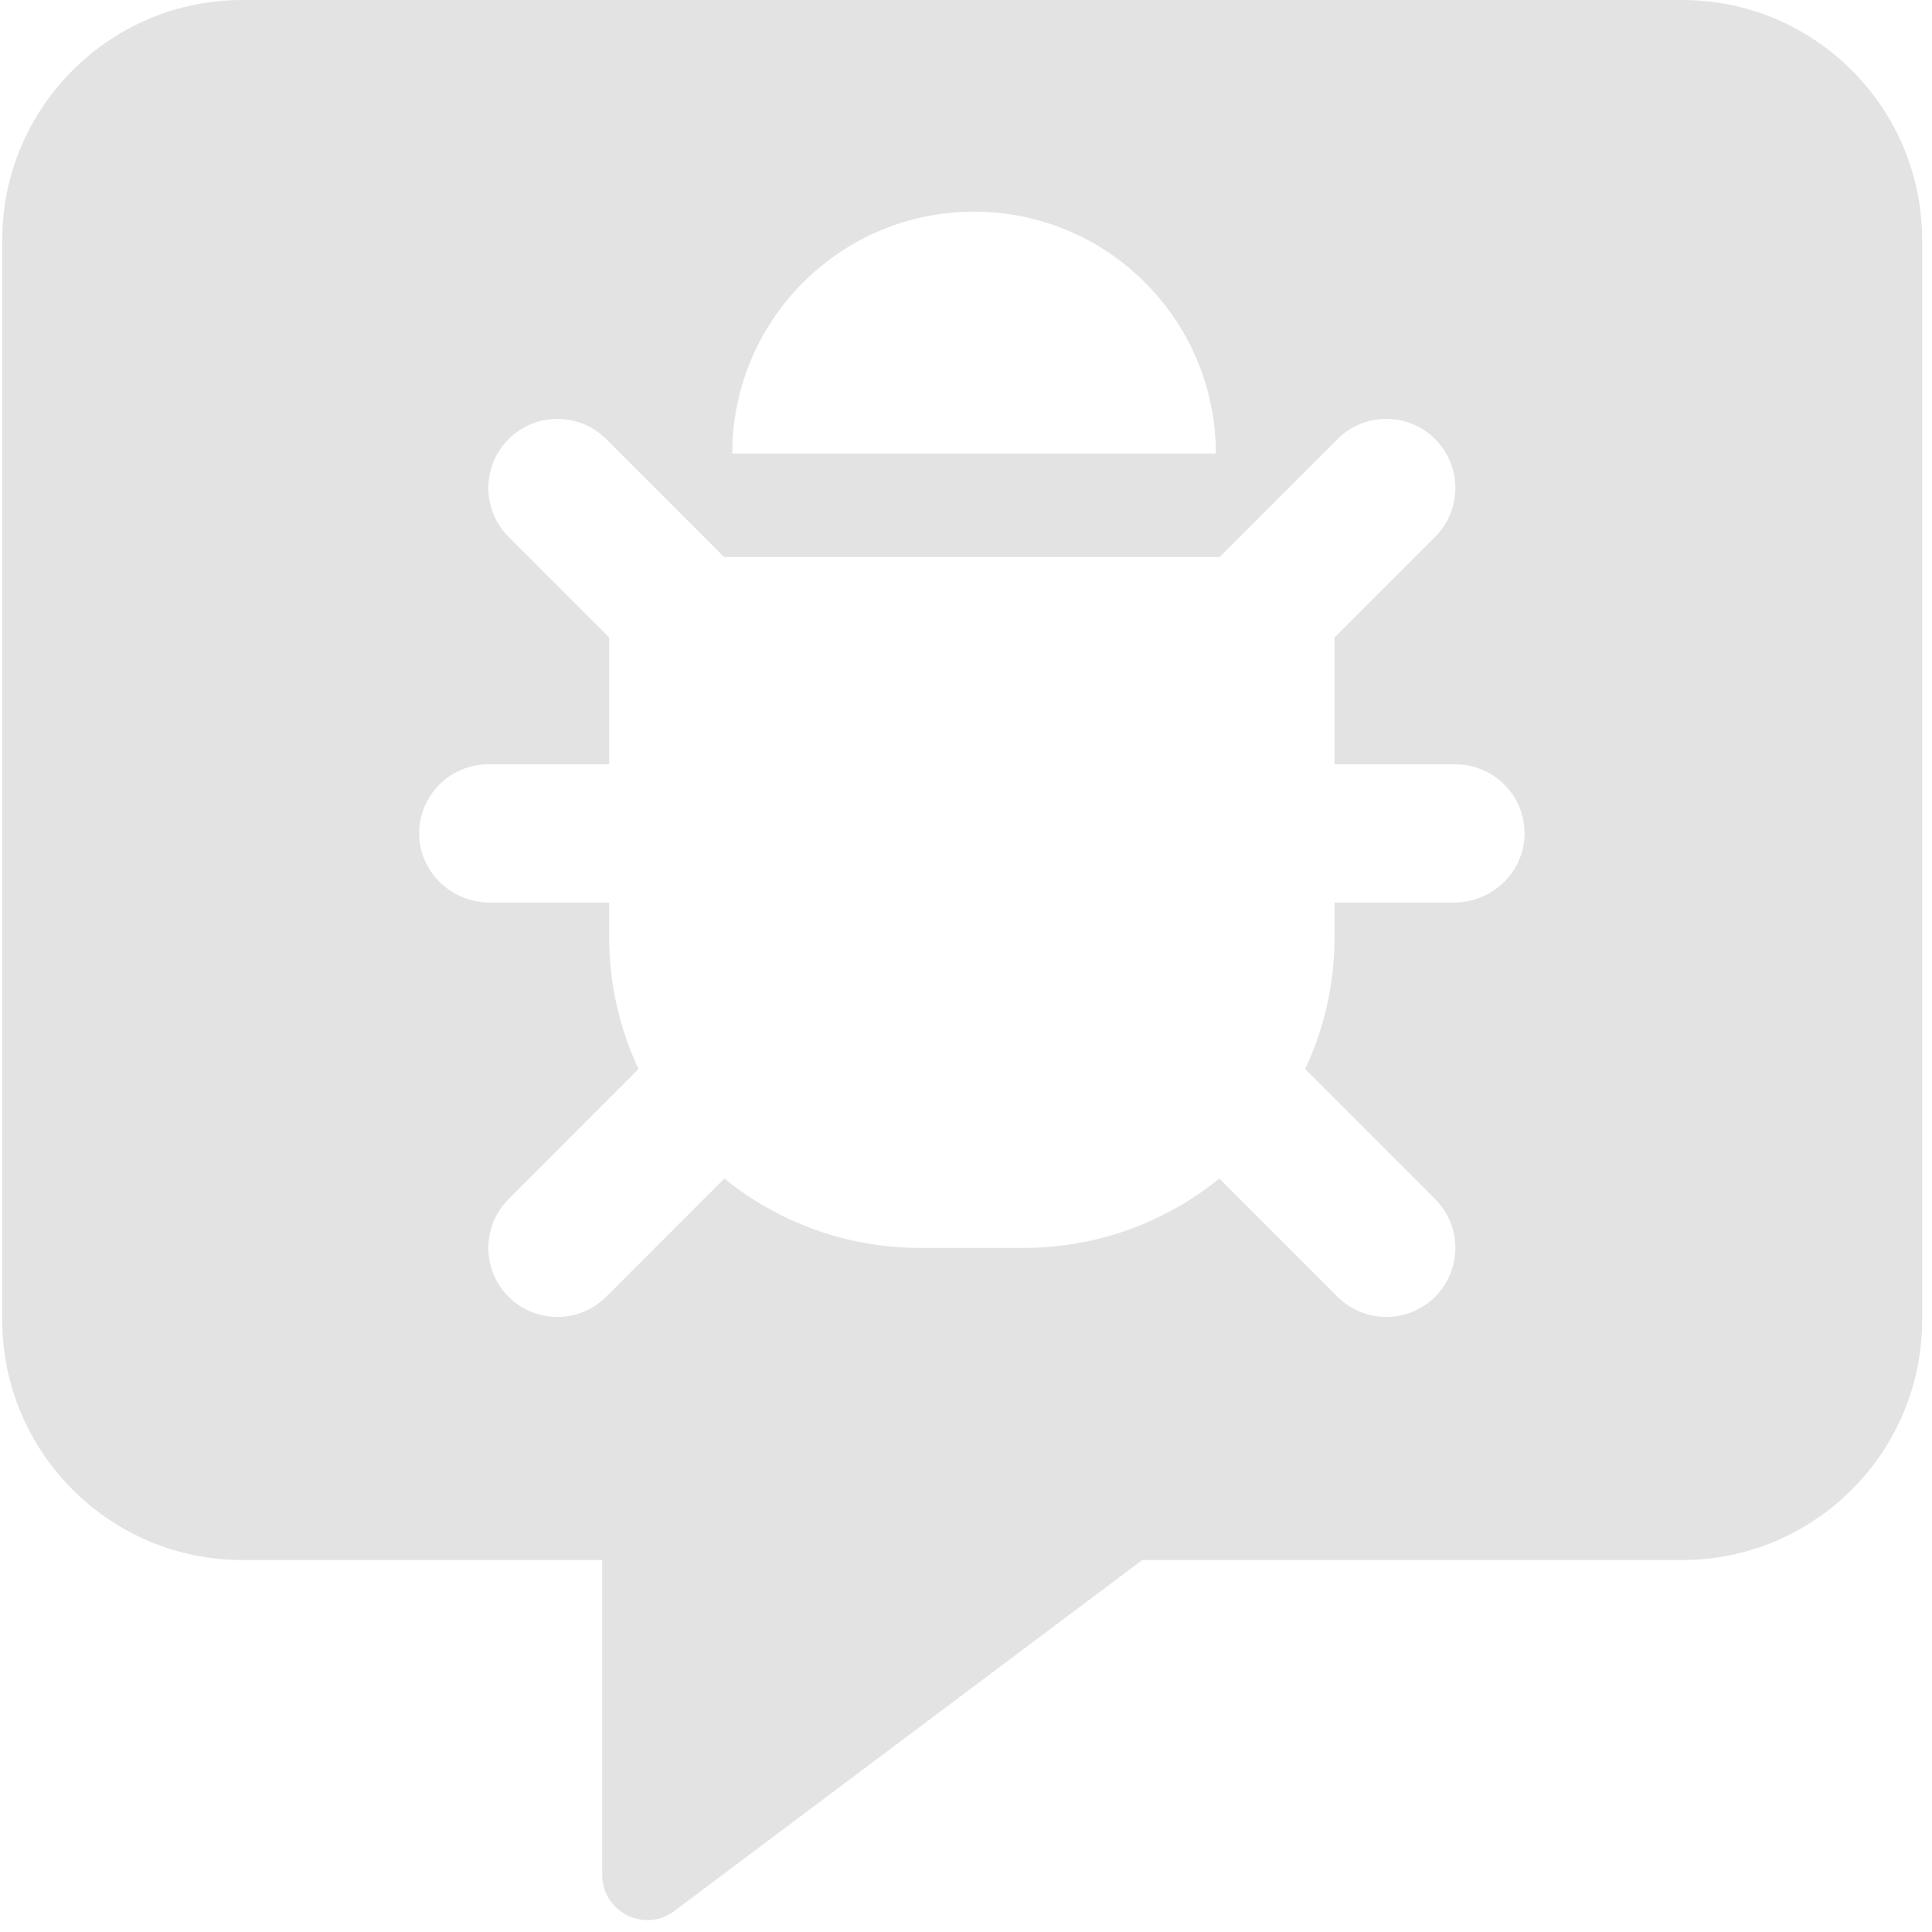
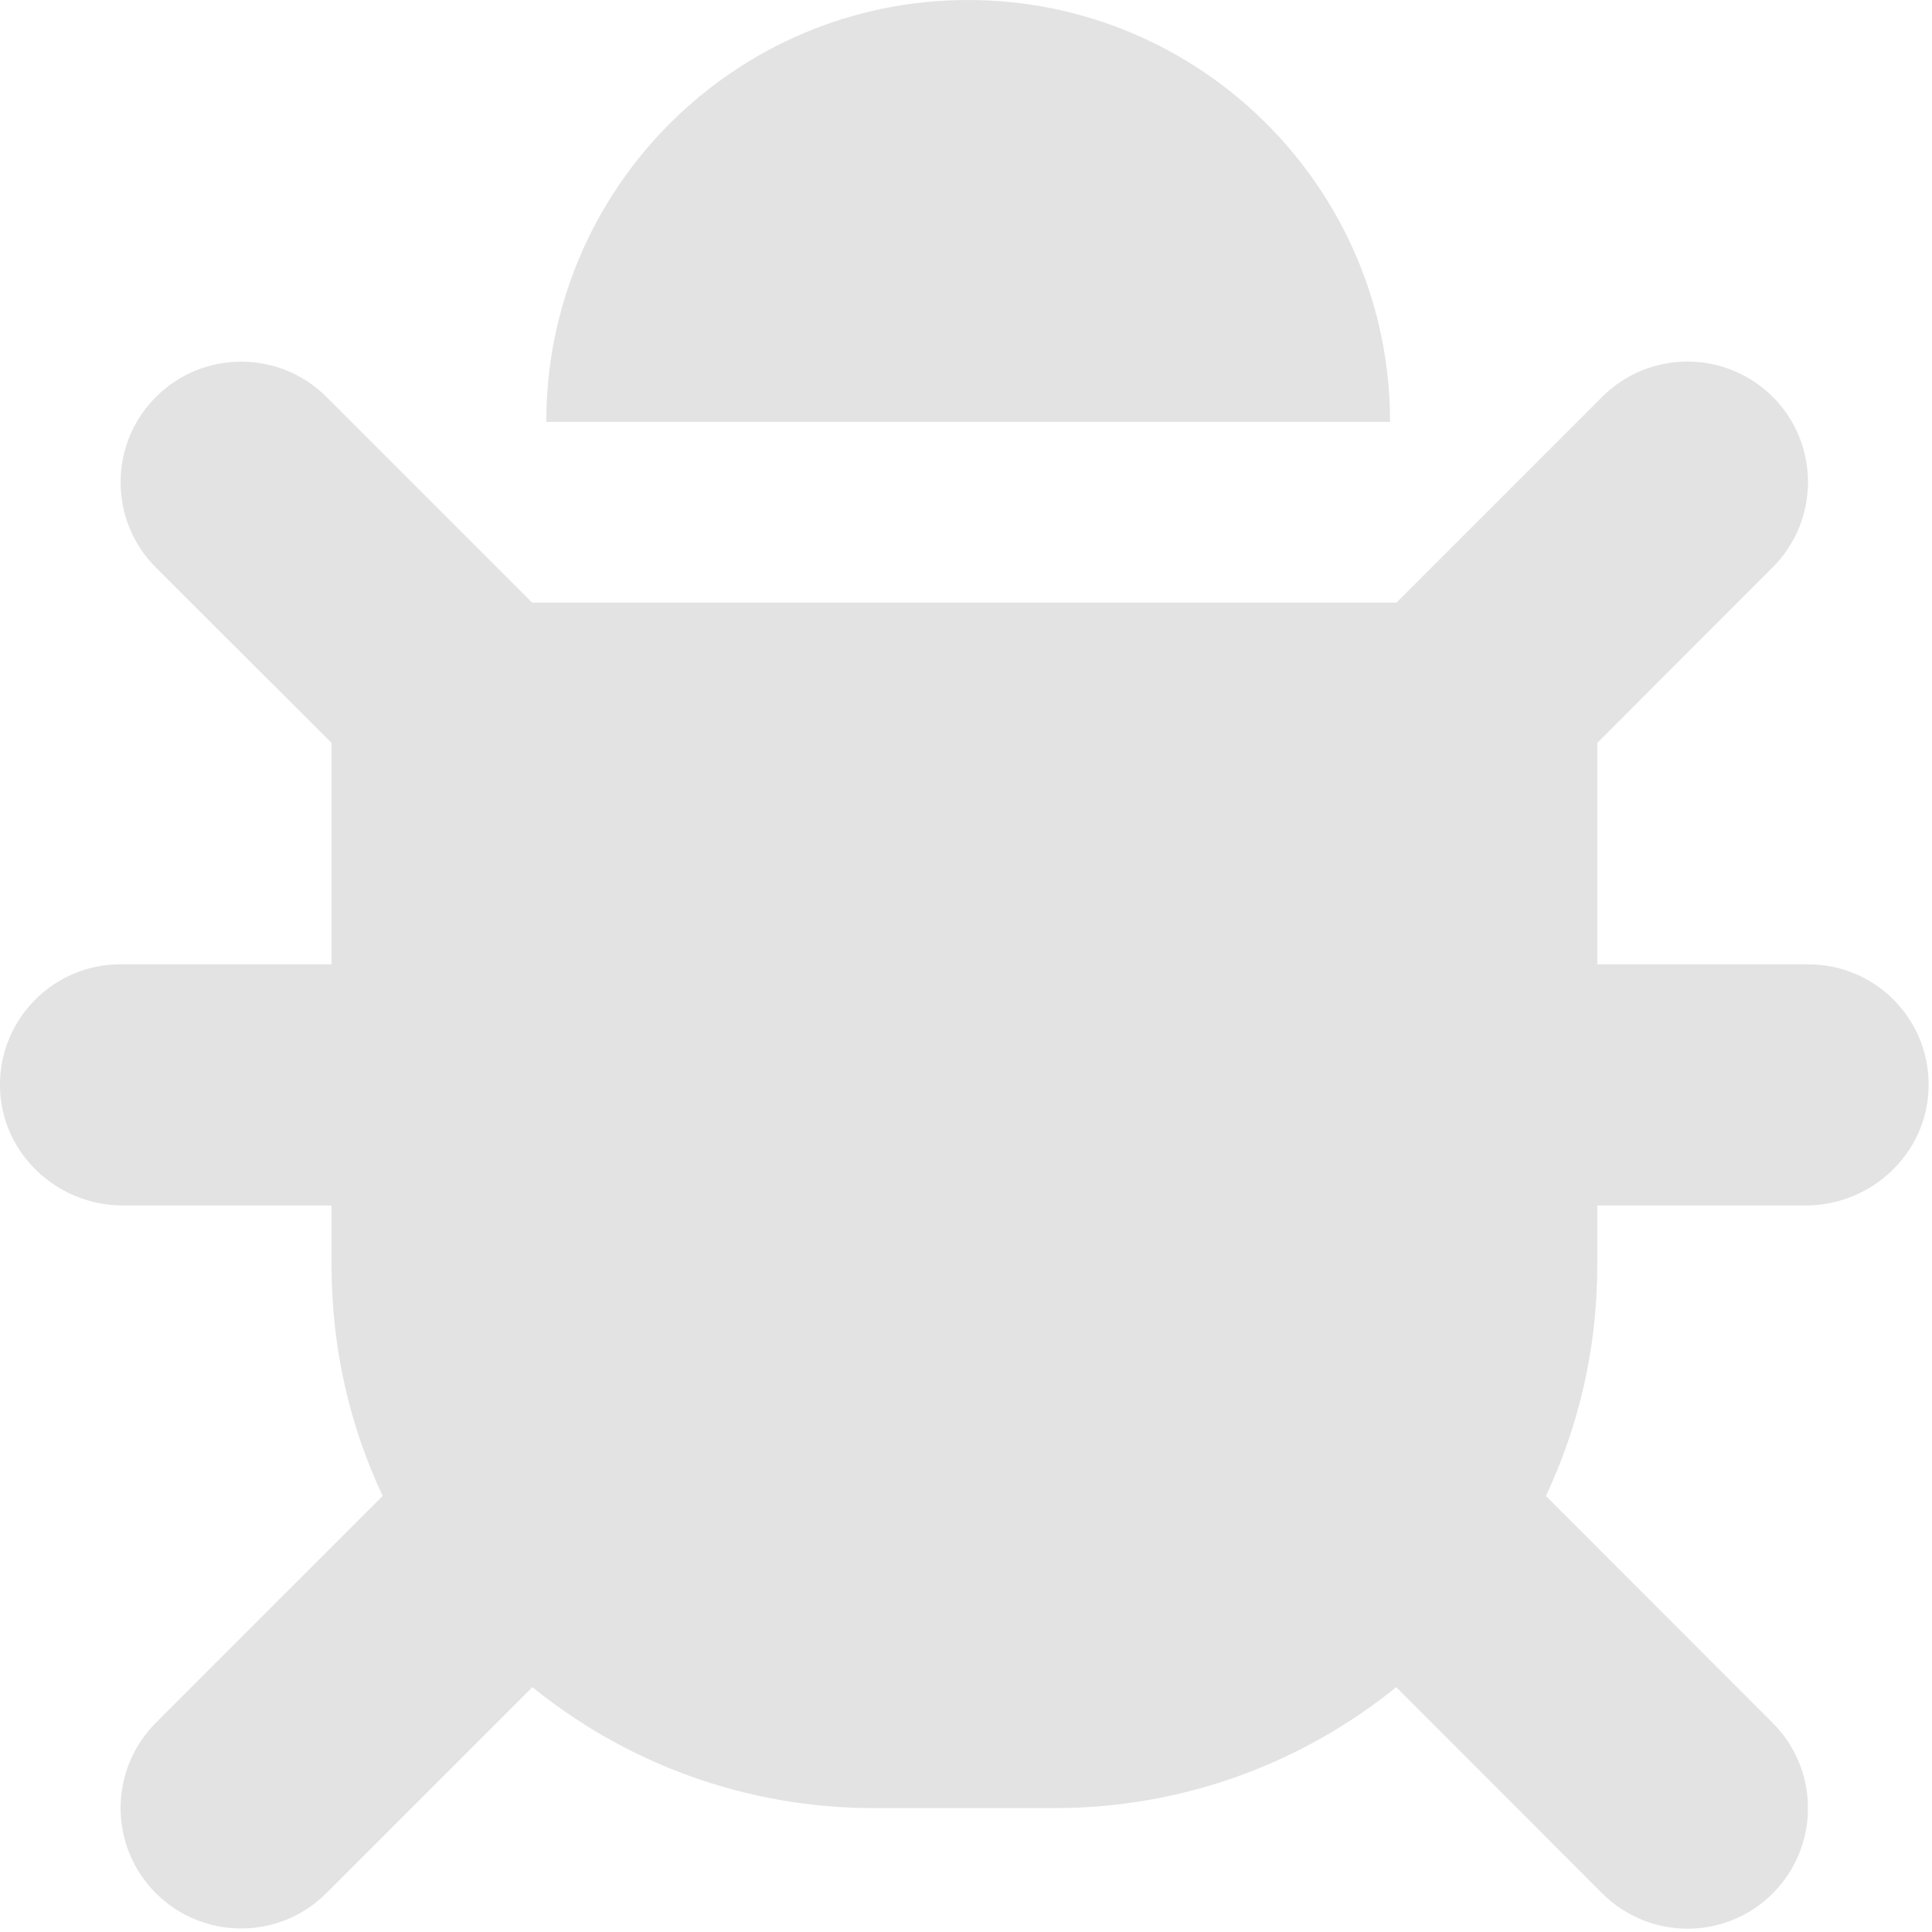
<svg xmlns="http://www.w3.org/2000/svg" width="32" height="32" viewBox="0 0 8.467 8.467" version="1.1" id="svg8">
  <defs id="defs2">
    <style id="style1399">.cls-1{fill:#e3e3e3;}</style>
    <style id="style1399-1">.cls-1{fill:#e3e3e3;}</style>
    <style id="style1399-5">.cls-1{fill:#e3e3e3;}</style>
    <style id="style1399-8">.cls-1{fill:#e3e3e3;}</style>
    <style id="style1399-7">.cls-1{fill:#e3e3e3;}</style>
    <style id="style1399-1-5">.cls-1{fill:#e3e3e3;}</style>
    <style id="style1399-5-6">.cls-1{fill:#e3e3e3;}</style>
    <style id="style1399-8-9">.cls-1{fill:#e3e3e3;}</style>
  </defs>
-   <path style="fill:#e3e3e3;fill-opacity:1;stroke-width:0.062" d="M 4.012 0 C 1.819 0 0.037 1.782 0.037 3.975 L 0.037 21.863 C 0.037 24.056 1.819 25.84 4.012 25.84 L 9.975 25.84 L 9.975 31.057 C 9.975 31.665 10.669 32.02 11.16 31.66 L 18.92 25.84 L 27.863 25.84 C 30.056 25.84 31.838 24.056 31.838 21.863 L 31.838 3.975 C 31.838 1.782 30.056 -5.9211895e-16 27.863 0 L 4.012 0 z M 16.133 3.506 C 18.345 3.506 20.139 5.3 20.139 7.512 L 12.129 7.512 C 12.129 5.3 13.921 3.506 16.133 3.506 z M 9.232 6.939 C 9.525 6.939 9.818 7.05 10.041 7.273 L 11.994 9.227 L 20.201 9.227 L 22.154 7.273 C 22.601 6.827 23.325 6.827 23.771 7.273 C 24.218 7.72 24.218 8.446 23.771 8.893 L 22.105 10.559 L 22.105 12.66 L 24.107 12.66 C 24.75 12.66 25.27 13.189 25.252 13.836 C 25.235 14.459 24.707 14.949 24.084 14.949 L 22.105 14.949 L 22.105 15.521 C 22.105 16.303 21.931 17.043 21.619 17.707 L 23.771 19.861 C 24.218 20.308 24.218 21.032 23.771 21.479 C 23.325 21.925 22.601 21.925 22.154 21.479 L 20.197 19.521 C 19.312 20.239 18.183 20.67 16.955 20.67 L 15.24 20.67 C 14.012 20.67 12.883 20.239 11.998 19.521 L 10.041 21.479 C 9.594 21.925 8.871 21.925 8.424 21.479 C 7.977 21.032 7.977 20.308 8.424 19.861 L 10.576 17.707 C 10.264 17.043 10.09 16.303 10.09 15.521 L 10.09 14.949 L 8.111 14.949 C 7.488 14.949 6.96 14.459 6.943 13.836 C 6.926 13.189 7.445 12.66 8.088 12.66 L 10.09 12.66 L 10.09 10.559 L 8.424 8.893 C 7.977 8.446 7.977 7.72 8.424 7.273 C 8.647 7.05 8.94 6.939 9.232 6.939 z " transform="scale(0.2645833)" id="path1110" />
+   <path style="fill:#e3e3e3;fill-opacity:1;stroke-width:0.029" d="M 4.242,0 C 5.263,0 6.092,0.828 6.092,1.849 H 2.394 C 2.394,0.828 3.221,0 4.242,0 Z M 1.057,1.585 c 0.135,0 0.27,0.051 0.373,0.154 L 2.332,2.641 H 6.12 L 7.022,1.739 c 0.206,-0.206 0.54,-0.206 0.747,0 0.206,0.206 0.206,0.541 0,0.747 L 7,3.256 v 0.97 h 0.924 c 0.297,0 0.537,0.244 0.528,0.543 -0.008,0.288 -0.251,0.514 -0.539,0.514 h -0.913 v 0.264 c 0,0.361 -0.081,0.703 -0.225,1.009 l 0.994,0.995 c 0.206,0.206 0.206,0.54 0,0.747 -0.206,0.206 -0.54,0.206 -0.747,0 L 6.119,7.394 C 5.71,7.725 5.189,7.924 4.622,7.924 H 3.83 c -0.567,0 -1.088,-0.199 -1.497,-0.53 L 1.43,8.297 c -0.206,0.206 -0.54,0.206 -0.747,0 -0.206,-0.206 -0.206,-0.54 0,-0.747 L 1.677,6.556 C 1.533,6.25 1.453,5.908 1.453,5.547 V 5.283 H 0.539 C 0.251,5.283 0.008,5.057 1.4385283e-6,4.769 -0.008,4.47 0.232,4.226 0.528,4.226 H 1.453 V 3.256 L 0.683,2.487 c -0.206,-0.206 -0.206,-0.541 0,-0.747 C 0.787,1.636 0.922,1.585 1.057,1.585 Z" id="path1110" />
</svg>
